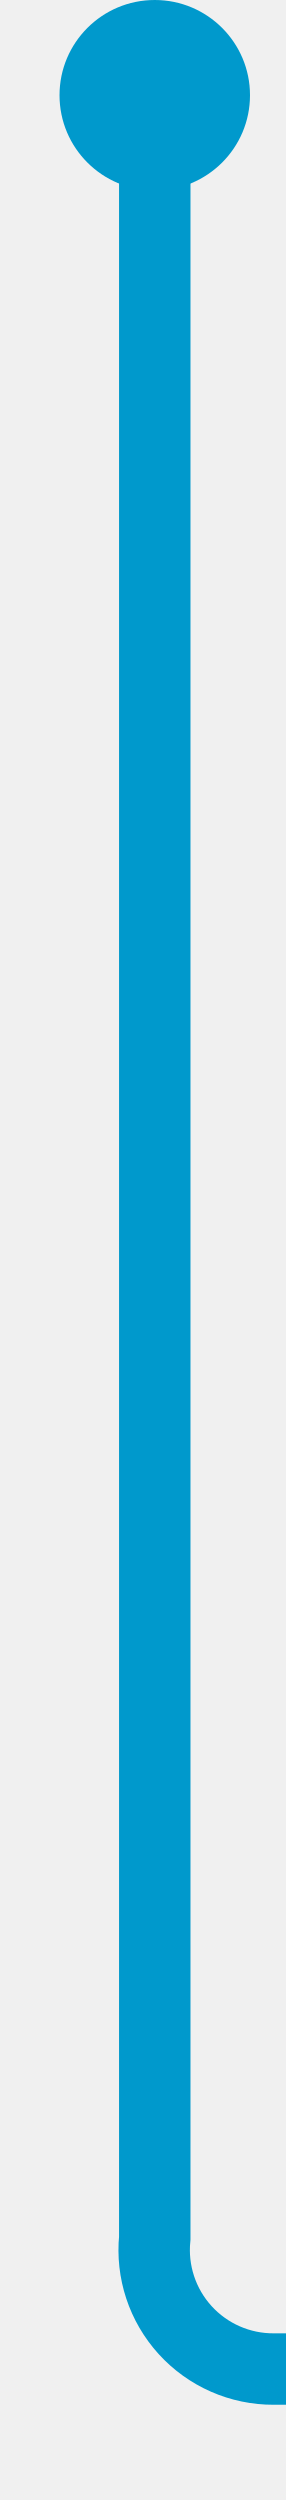
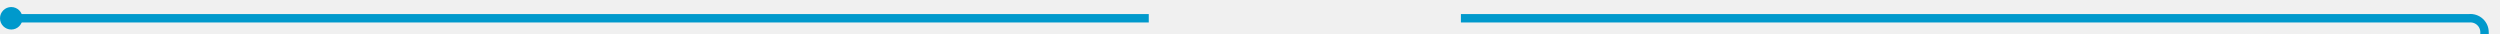
- <svg xmlns="http://www.w3.org/2000/svg" version="1.1" width="12px" height="105px" preserveAspectRatio="xMidYMin meet" viewBox="1659 561  10 105">
+ <svg xmlns="http://www.w3.org/2000/svg" version="1.1" width="889px" height="12px" preserveAspectRatio="xMinYMid meet" viewBox="1731 551  889 10">
  <defs>
-     <mask fill="white" id="clip503">
-       <path d="M 1816.5 648  L 1927.5 648  L 1927.5 673  L 1816.5 673  Z M 1653 550  L 2179 550  L 2179 696  L 1653 696  Z " fill-rule="evenodd" />
+     <mask fill="white" id="clip559">
+       <path d="M 2139.5 543  L 2250.5 543  L 2250.5 568  L 2139.5 568  Z M 1720 543  L 2632 543  L 2632 619  L 1720 619  Z " fill-rule="evenodd" />
    </mask>
  </defs>
-   <path d="M 1664.5 564  L 1664.5 655  A 5 5 0 0 0 1669.5 660.5 L 2156 660.5  A 5 5 0 0 1 2161.5 665.5 L 2161.5 675  " stroke-width="3" stroke="#0099cc" fill="none" mask="url(#clip503)" />
-   <path d="M 1664.5 561  A 4 4 0 0 0 1660.5 565 A 4 4 0 0 0 1664.5 569 A 4 4 0 0 0 1668.5 565 A 4 4 0 0 0 1664.5 561 Z M 2151.5 665.9  L 2161.5 678  L 2171.5 665.9  L 2161.5 670.8  L 2151.5 665.9  Z " fill-rule="nonzero" fill="#0099cc" stroke="none" mask="url(#clip503)" />
+   <path d="M 1734 556.5  L 2609 556.5  A 5 5 0 0 1 2614.5 561.5 L 2614.5 598  " stroke-width="3" stroke="#0099cc" fill="none" mask="url(#clip559)" />
+   <path d="M 1735 552.5  A 4 4 0 0 0 1731 556.5 A 4 4 0 0 0 1735 560.5 A 4 4 0 0 0 1739 556.5 A 4 4 0 0 0 1735 552.5 Z M 2604.5 588.9  L 2614.5 601  L 2624.5 588.9  L 2614.5 593.8  L 2604.5 588.9  Z " fill-rule="nonzero" fill="#0099cc" stroke="none" mask="url(#clip559)" />
</svg>
